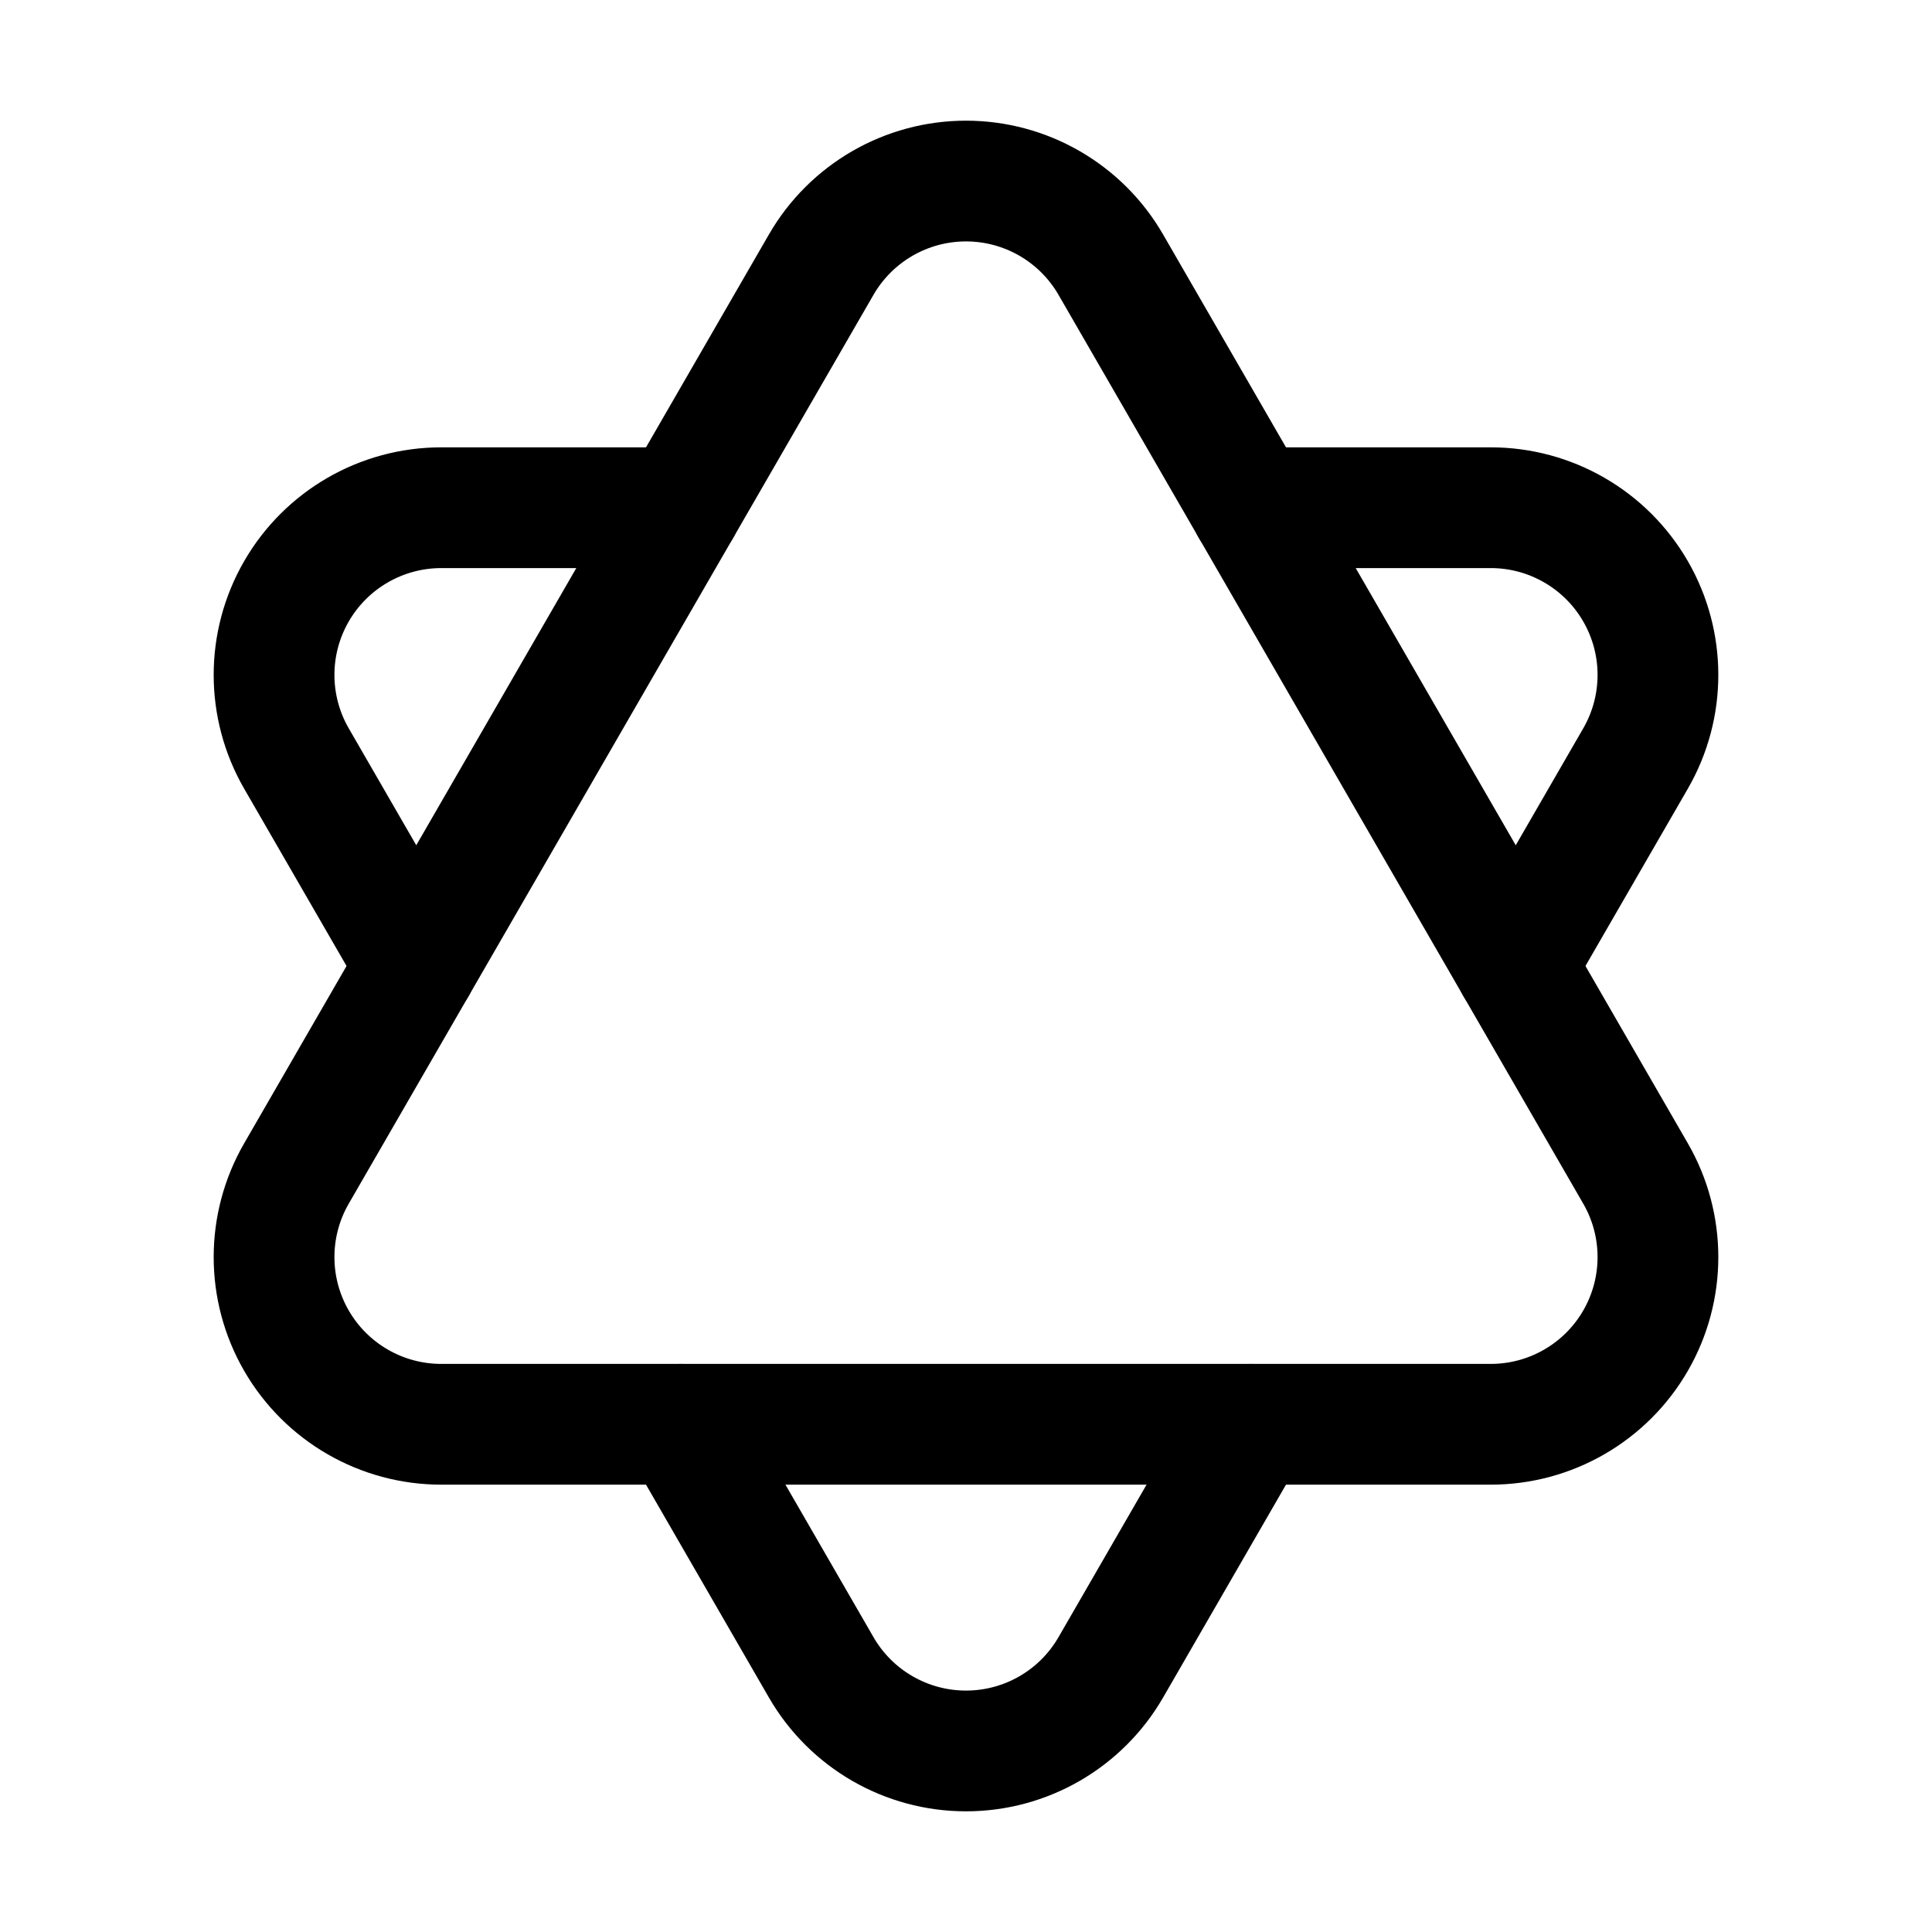
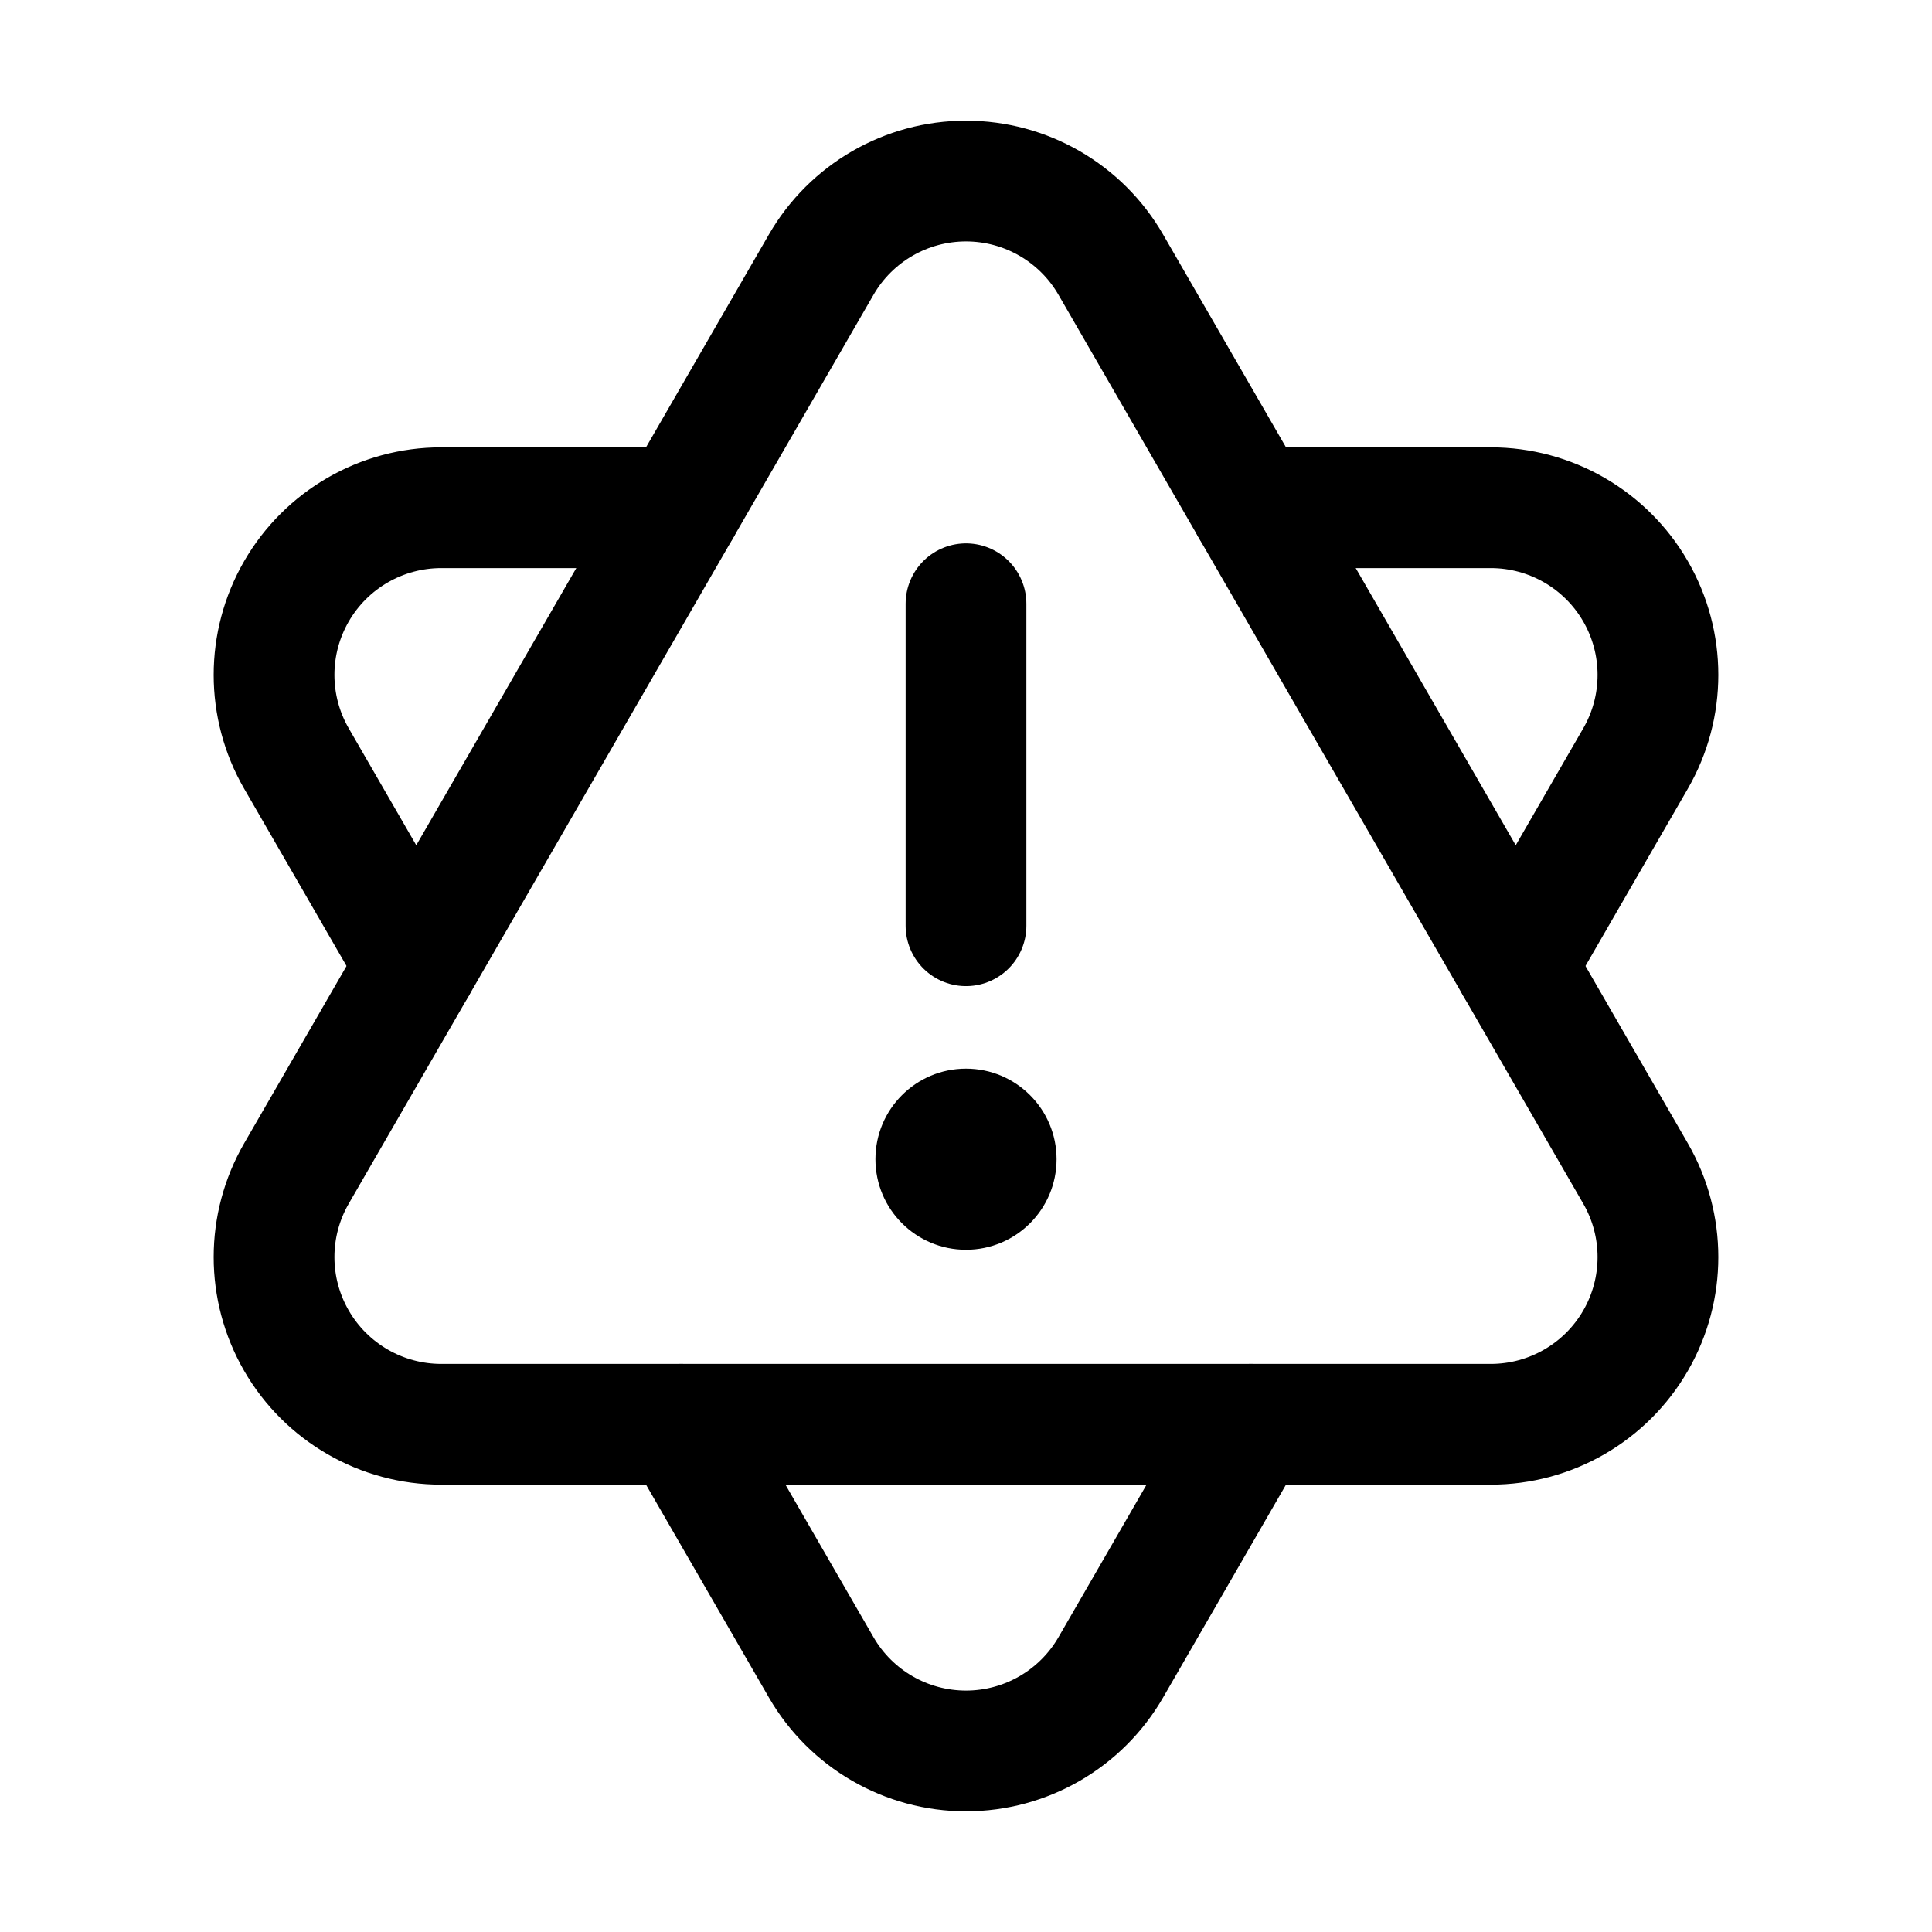
<svg xmlns="http://www.w3.org/2000/svg" width="24" height="24" viewBox="0 0 24 24" fill="none">
  <g stroke="#000" stroke-width="1.5" stroke-linecap="round" stroke-linejoin="round">
    <path d="M10.201 3.288A2.077 2.077 0 0 1 13.799 3.288L20.317 14.577A2.077 2.077 0 0 1 18.518 17.693L5.482 17.693A2.077 2.077 0 0 1 3.683 14.577Z" />
    <path d="M8.458 6.307L5.482 6.307A2.077 2.077 0 0 0 3.683 9.423L5.171 12" />
    <path d="M15.542 6.307L18.518 6.307A2.077 2.077 0 0 1 20.317 9.423L18.829 12" />
    <path d="M8.458 17.693L10.201 20.712A2.077 2.077 0 0 0 13.799 20.712L15.542 17.693" />
+     <path d="M12 7.5V11.5" />
  </g>
+   <circle cx="12" cy="14.4" r="1.125" fill="#000" />
</svg>
